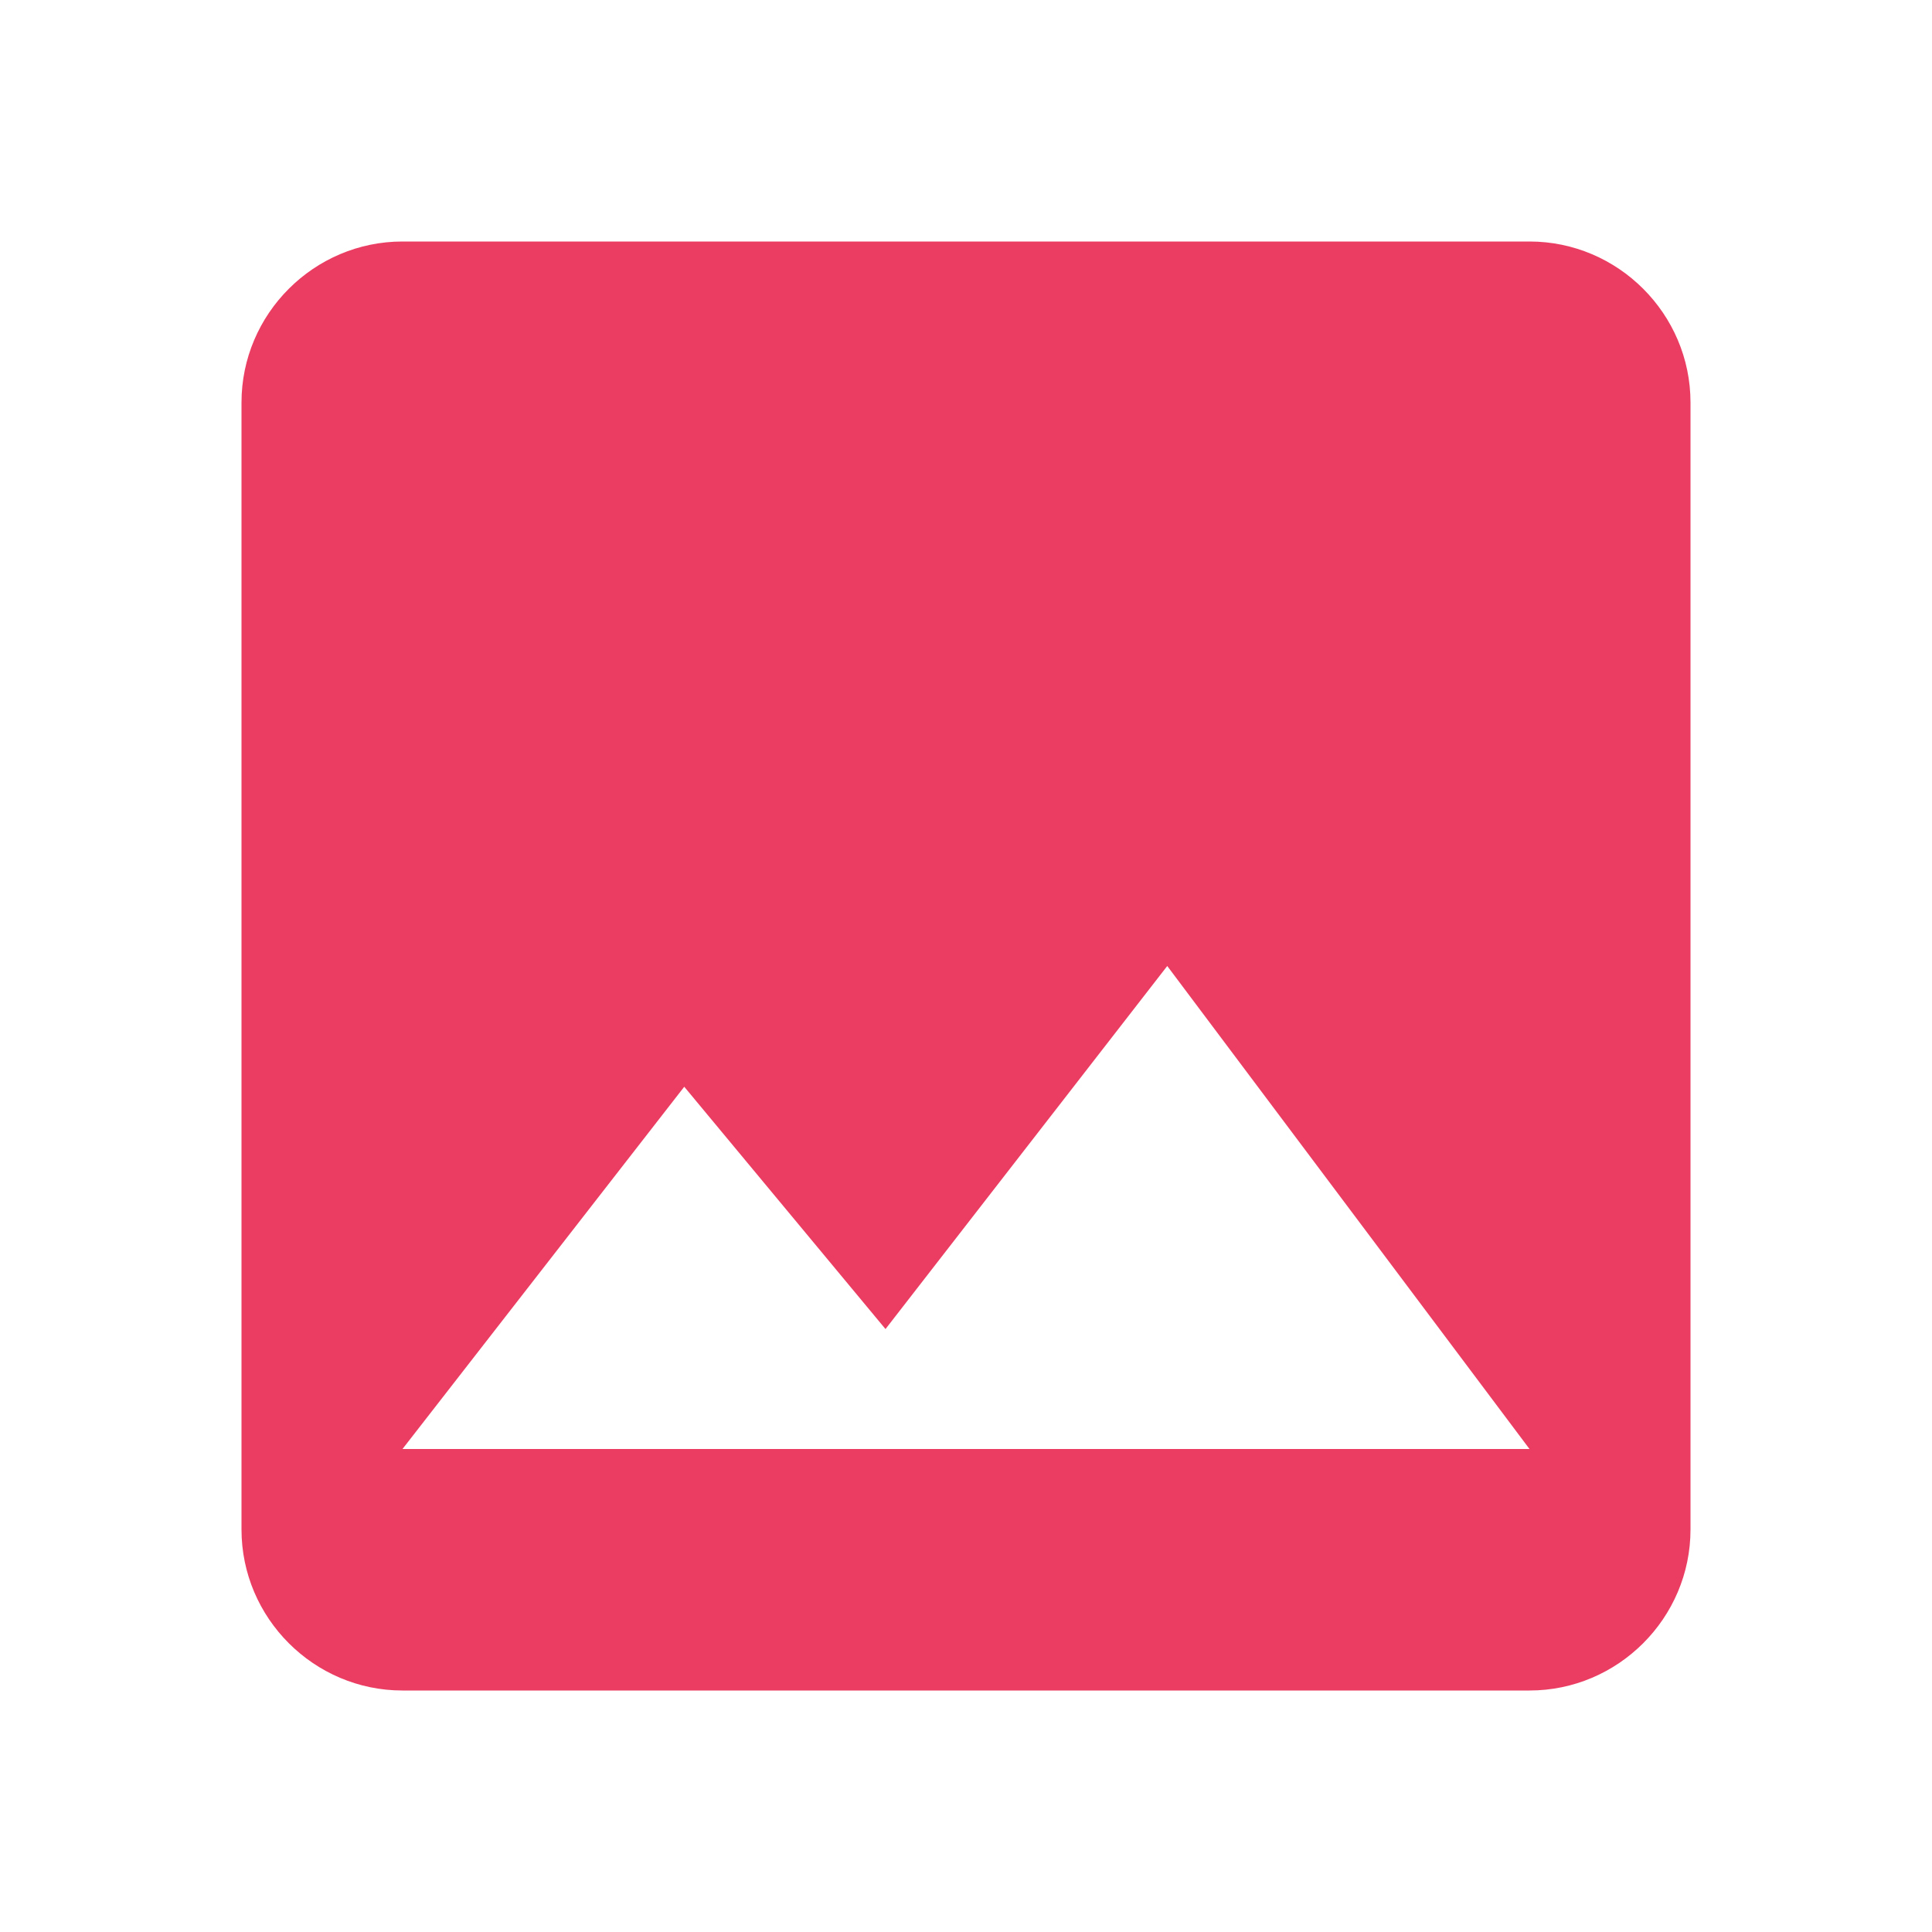
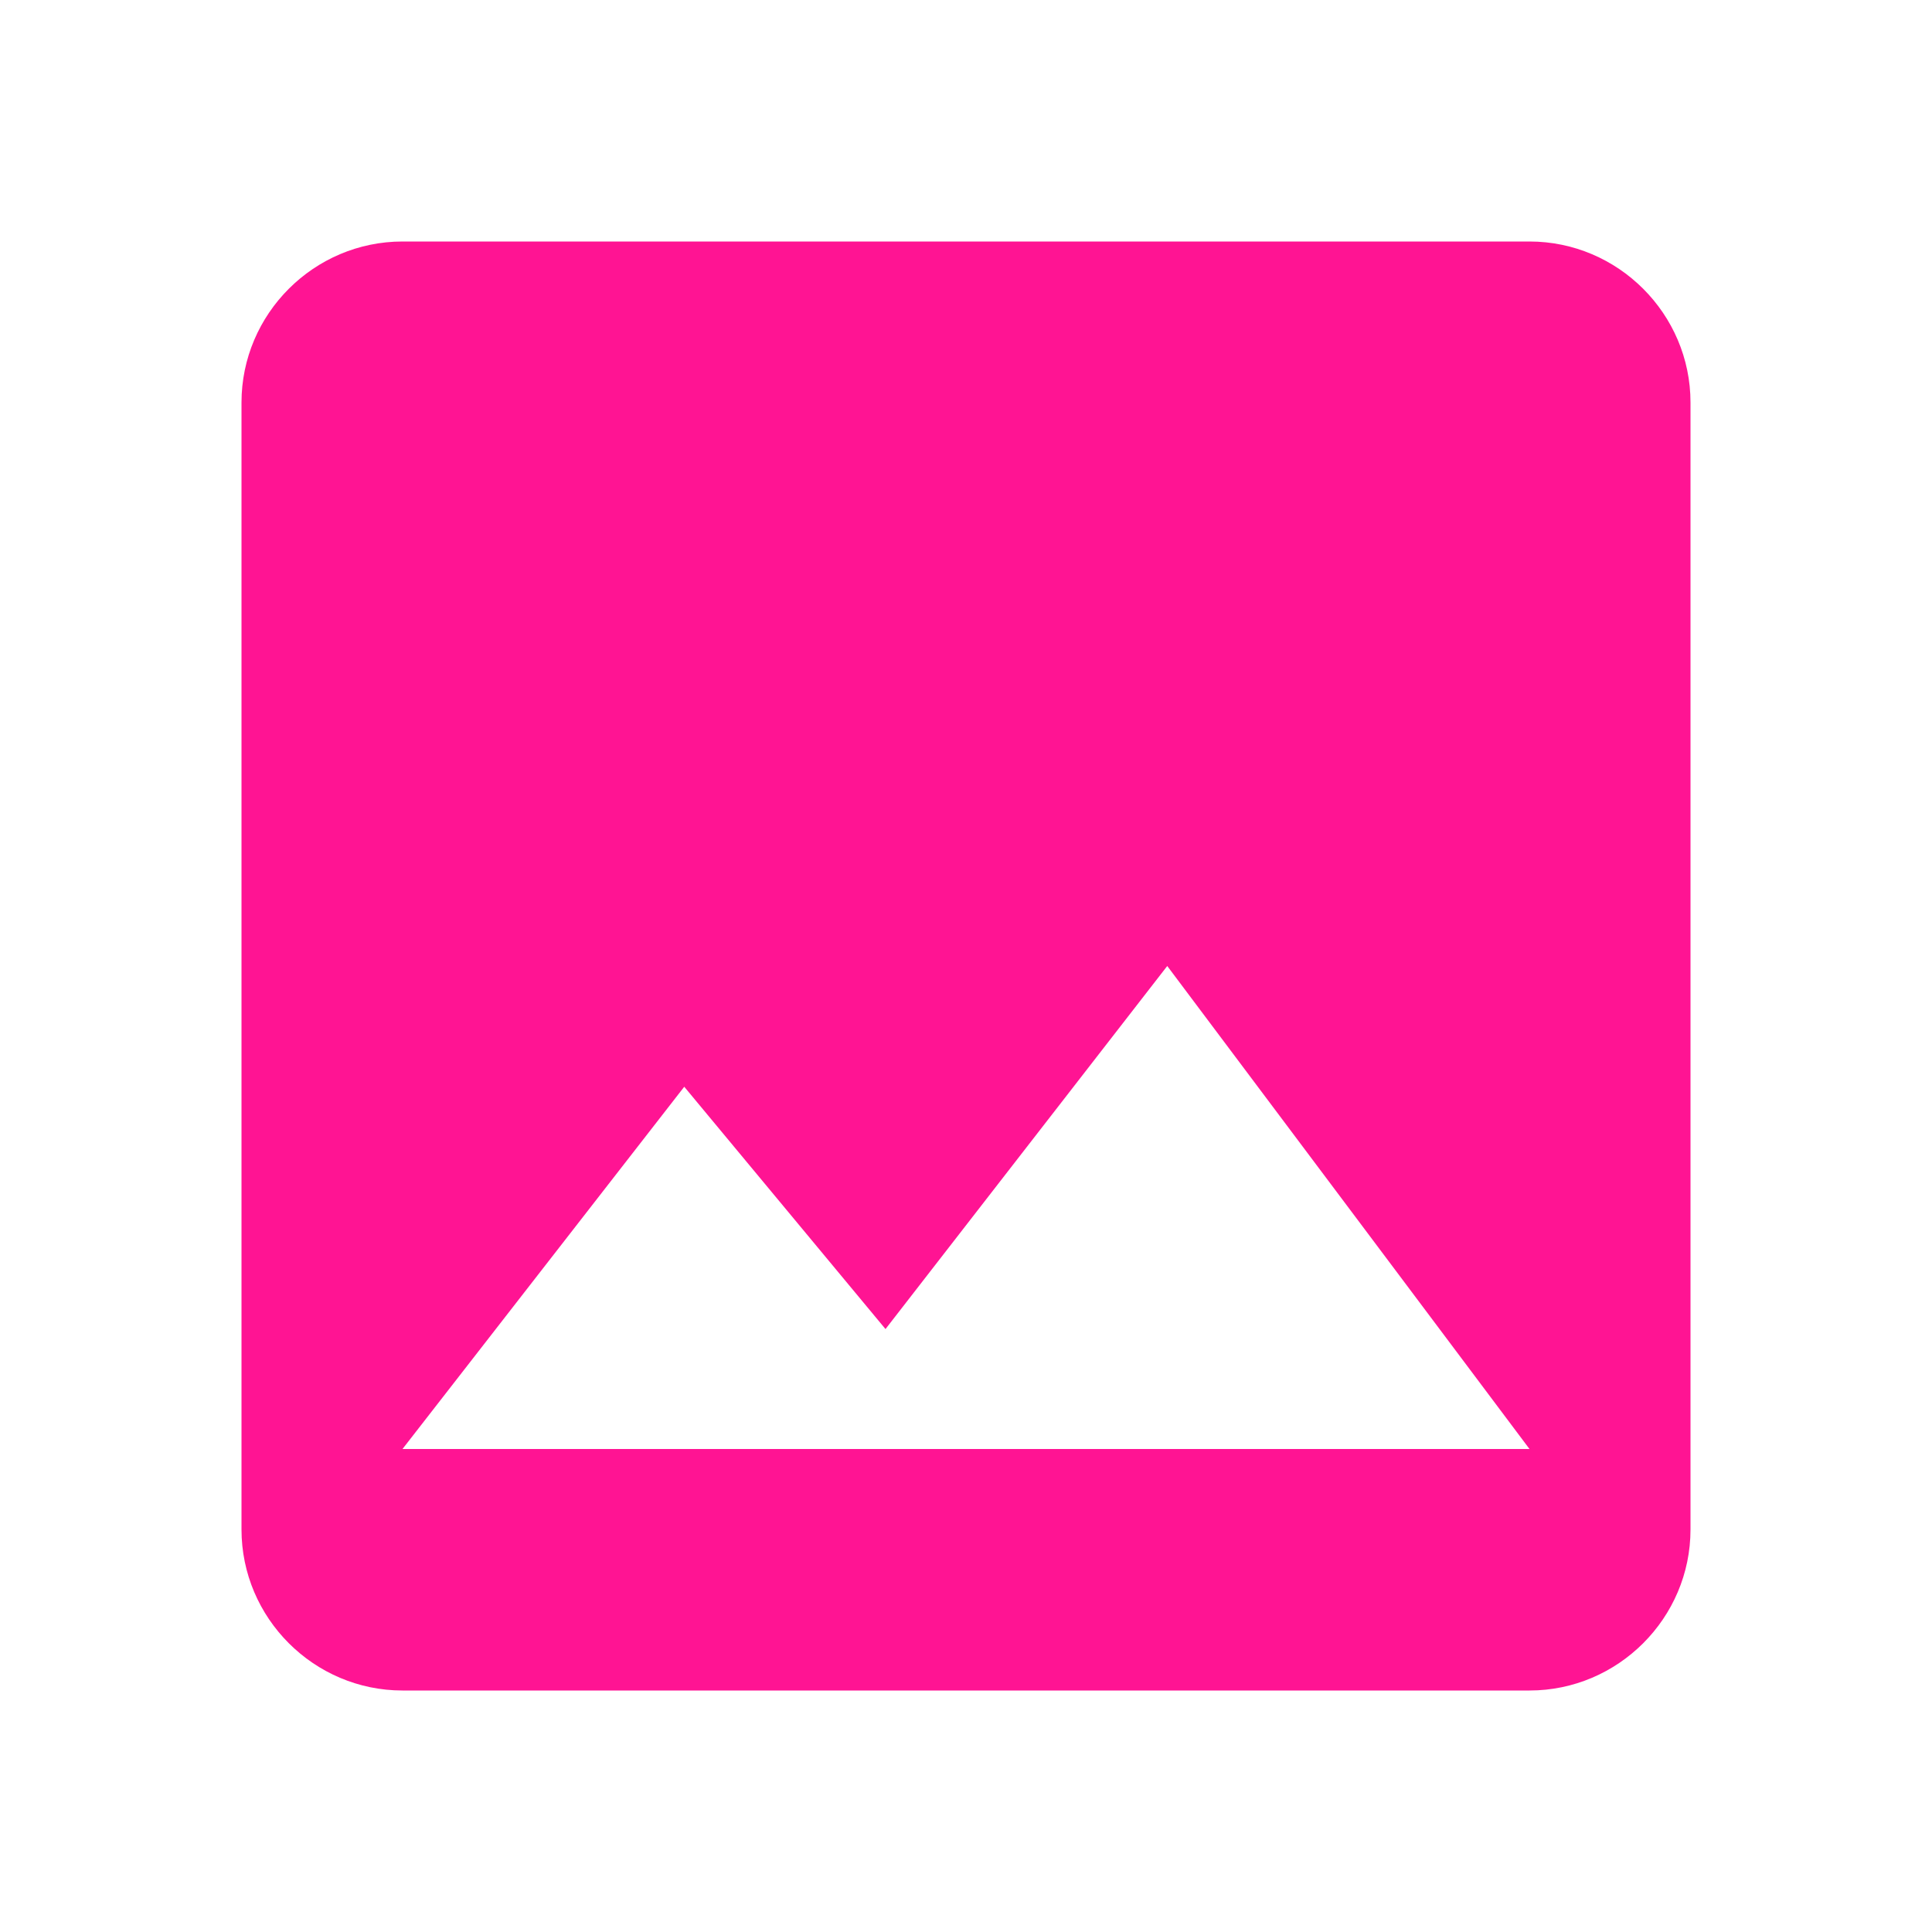
- <svg xmlns="http://www.w3.org/2000/svg" height="24px" viewBox="0 0 24 24" width="24px" fill="#EB3C62">
+ <svg xmlns="http://www.w3.org/2000/svg" height="24px" viewBox="0 0 24 24" width="24px" fill="#FF1493">
  <path d="M0 0h24v24H0z" fill="none" />
  <path d="M21 19V5c0-1.1-.9-2-2-2H5c-1.1 0-2 .9-2 2v14c0 1.1.9 2 2 2h14c1.1 0 2-.9 2-2zM8.5 13.5l2.5 3.01L14.5 12l4.5 6H5l3.5-4.5z" />
</svg>
